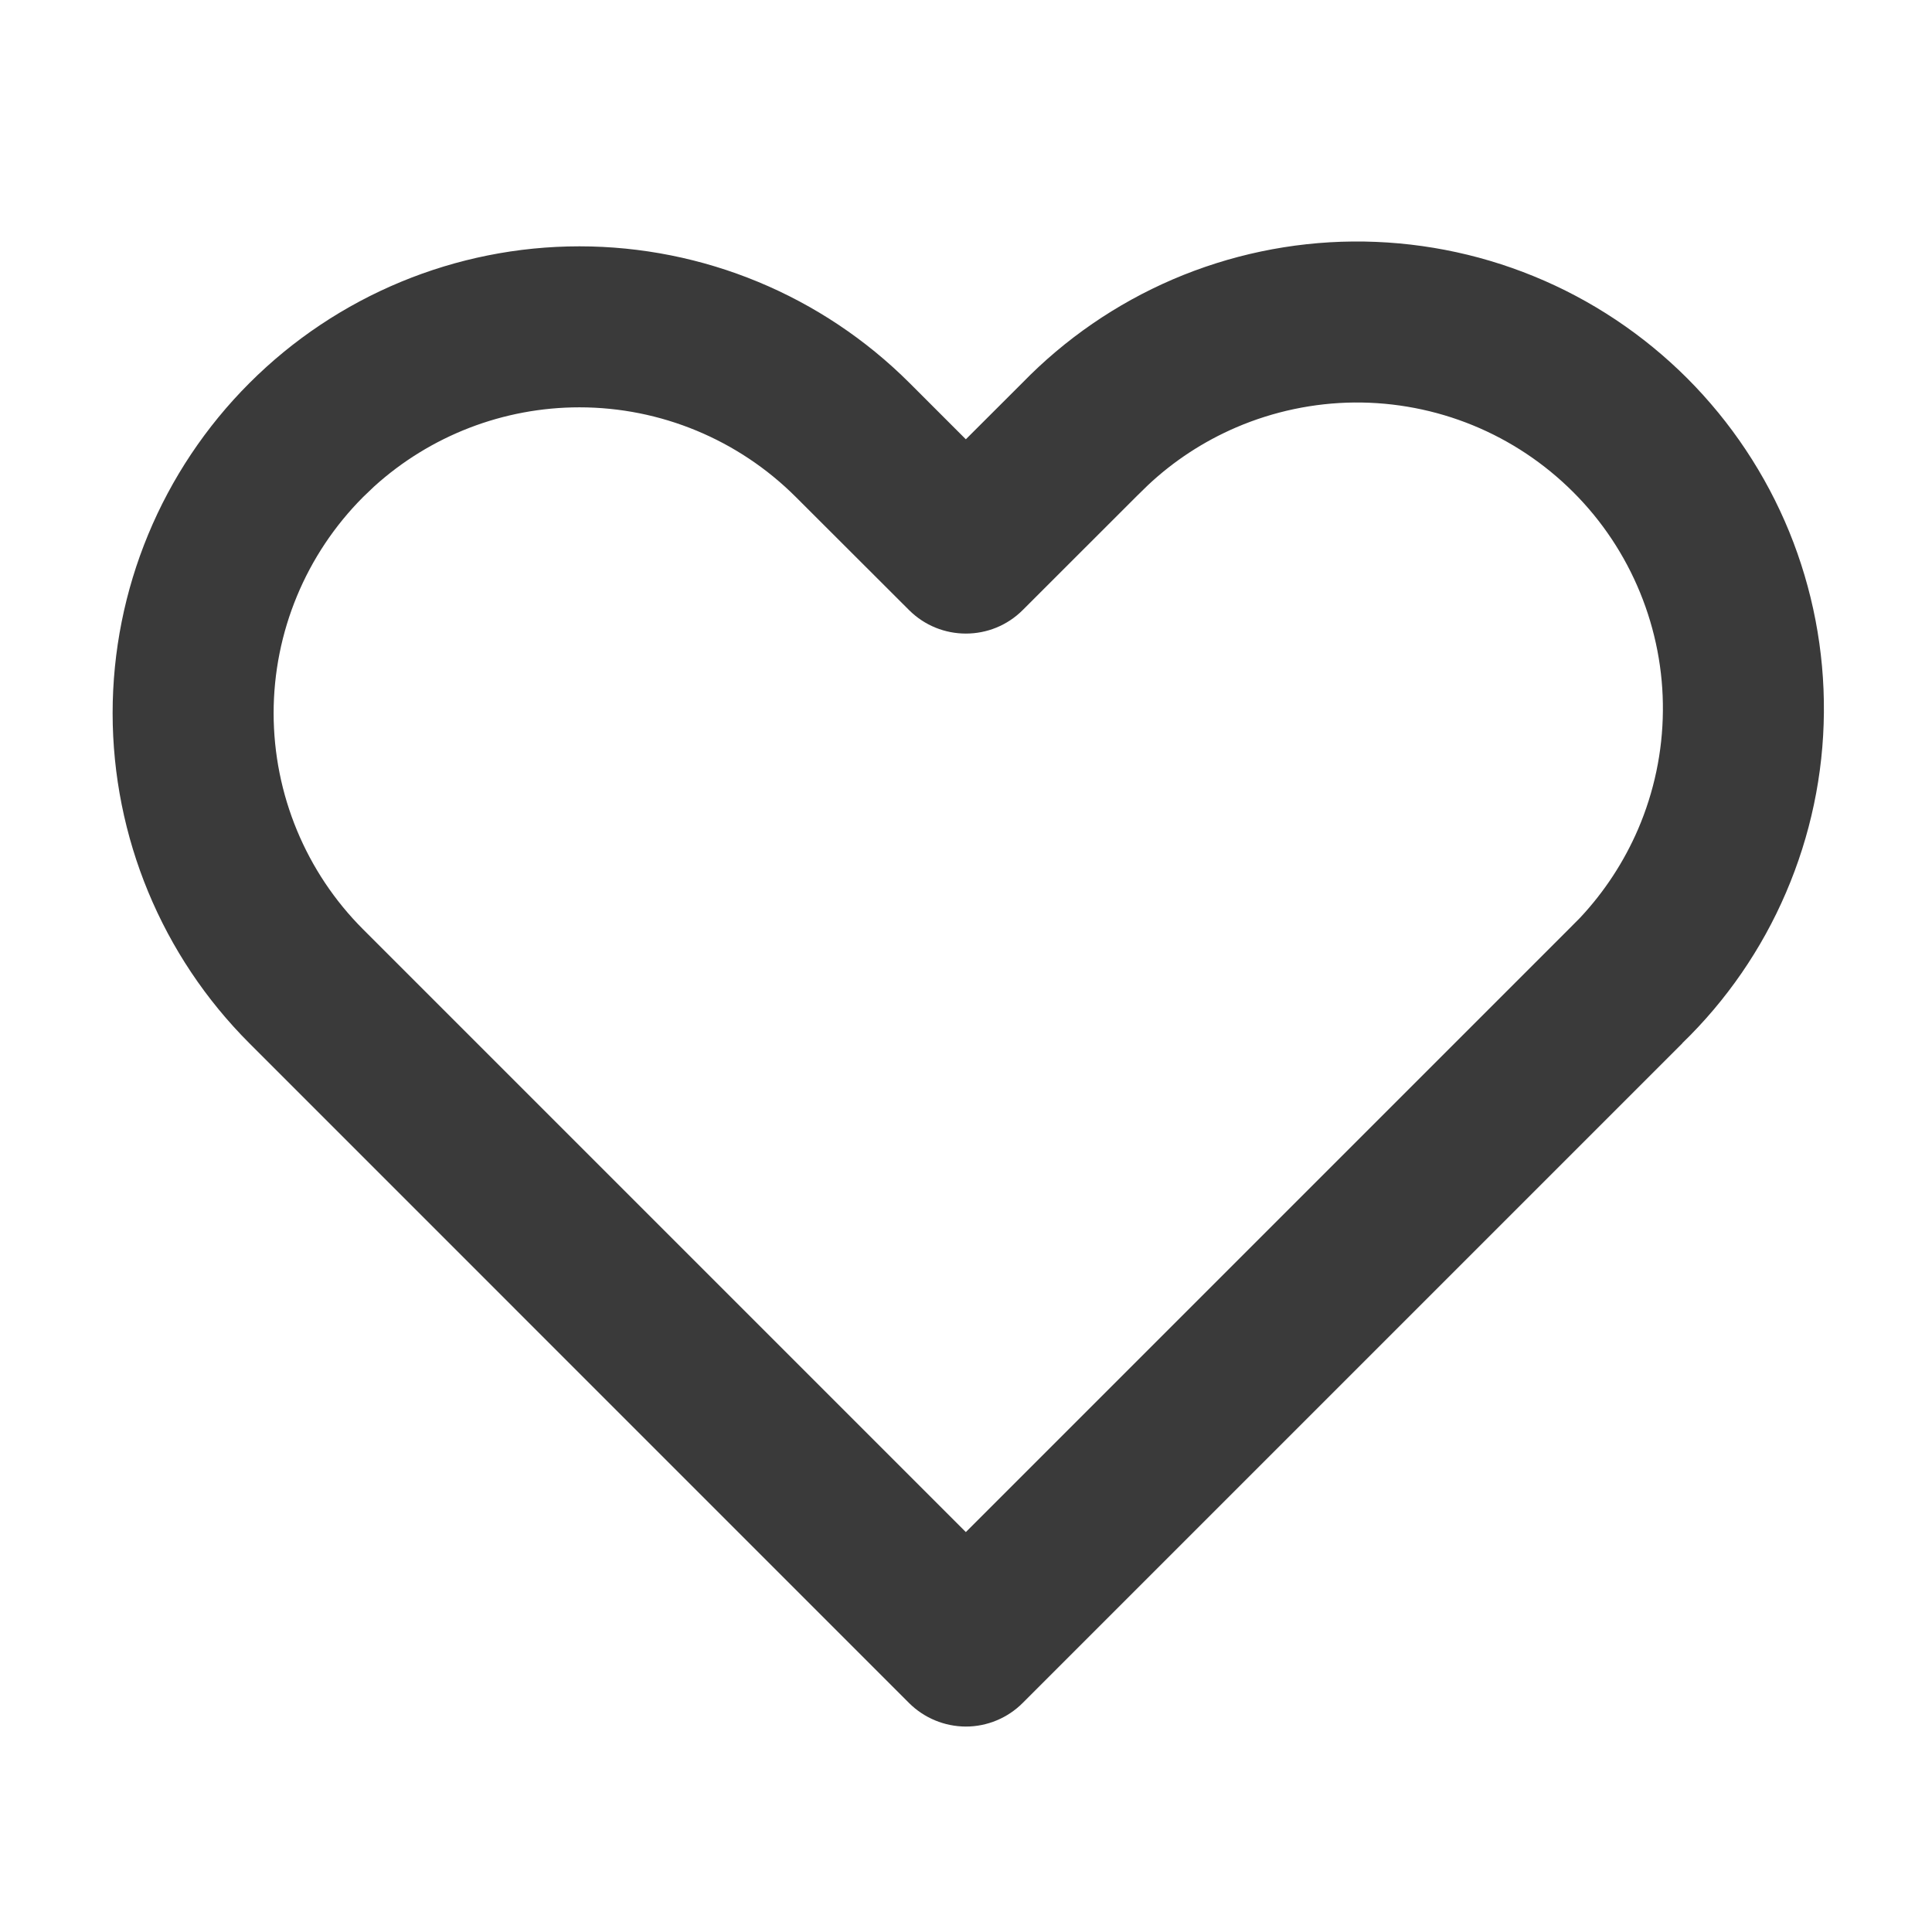
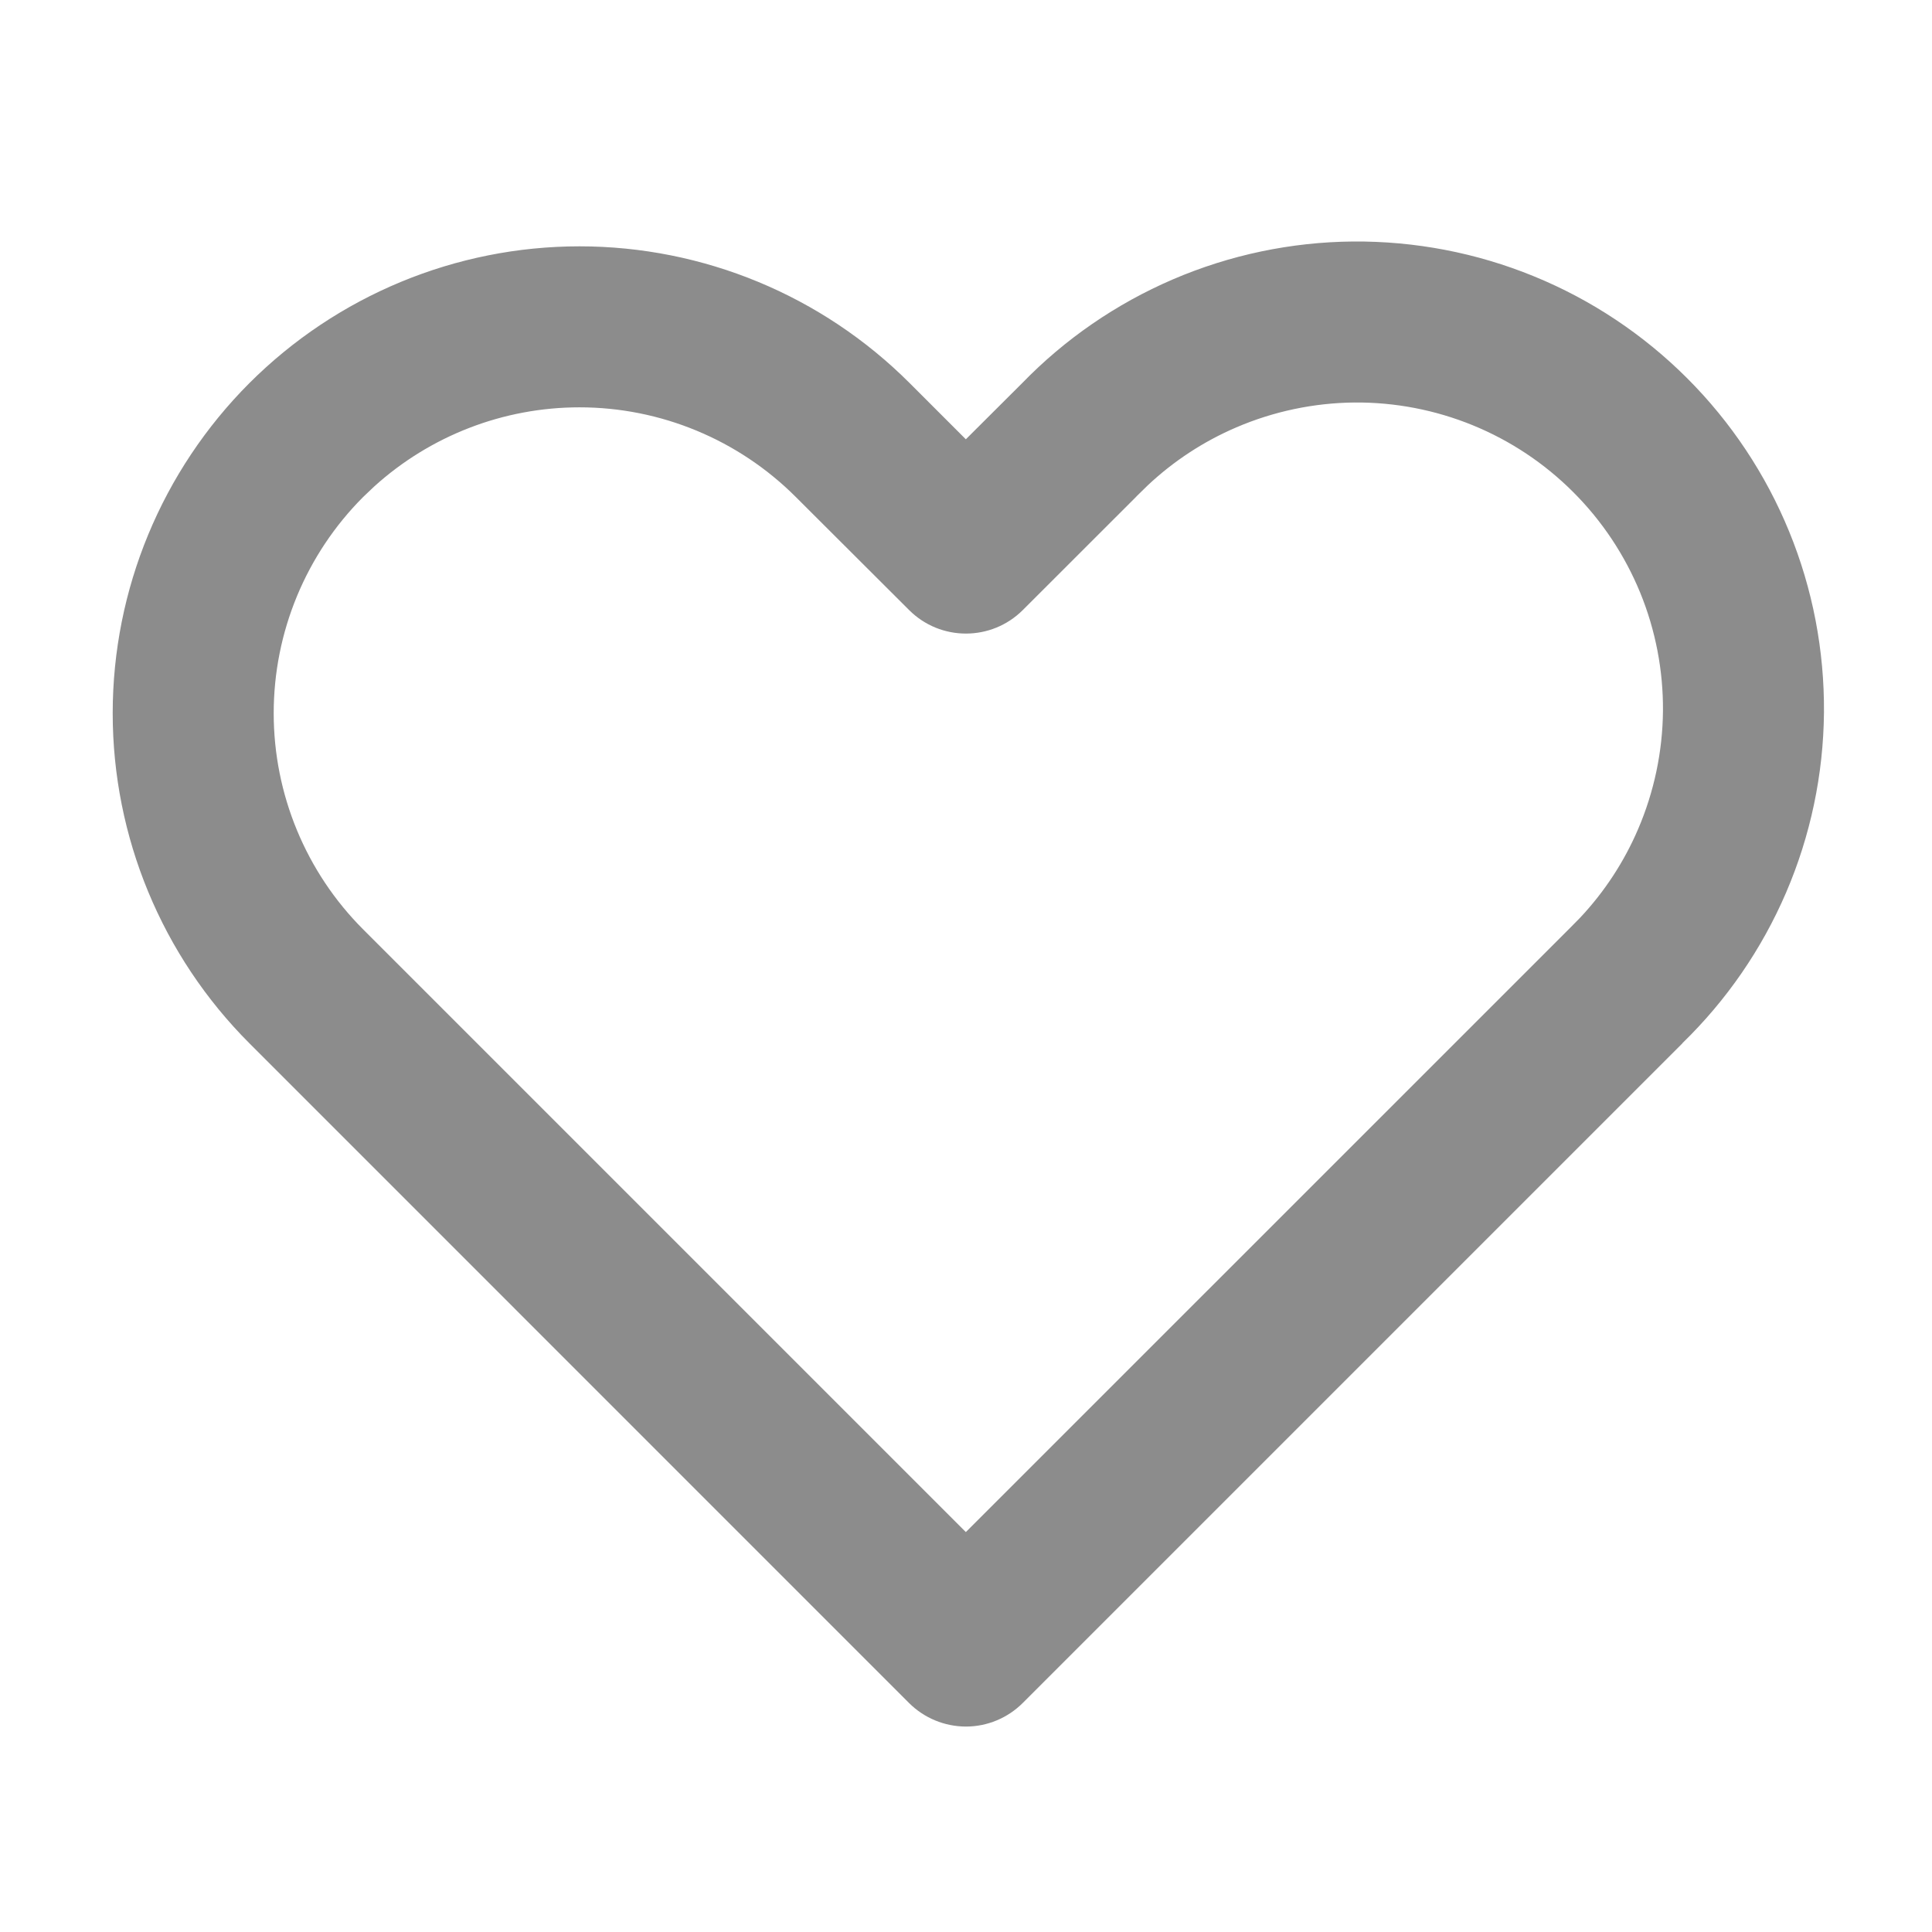
- <svg xmlns="http://www.w3.org/2000/svg" preserveAspectRatio="none" overflow="visible" style="display: block;" width="24" height="24" viewBox="0 0 24 24" fill="none">
-   <g id="svgexport-27 1">
-     <path id="Vector" d="M16.807 3C17.577 2.994 18.341 3.14 19.054 3.432C19.767 3.723 20.414 4.155 20.959 4.699C21.503 5.244 21.934 5.891 22.226 6.604C22.517 7.317 22.664 8.081 22.657 8.851C22.651 9.621 22.49 10.382 22.186 11.089C21.885 11.791 21.447 12.427 20.898 12.959L20.899 12.96L12.705 21.154C12.518 21.342 12.263 21.448 11.998 21.448C11.733 21.447 11.479 21.342 11.291 21.154L3.098 12.96C2.01 11.873 1.4 10.397 1.399 8.86C1.399 7.322 2.01 5.847 3.098 4.759C4.185 3.672 5.66 3.06 7.198 3.06C8.736 3.06 10.211 3.671 11.299 4.758L11.998 5.457L12.698 4.758C13.231 4.21 13.866 3.773 14.568 3.471C15.276 3.167 16.037 3.007 16.807 3ZM3.399 8.86C3.4 9.867 3.799 10.834 4.512 11.546L11.998 19.032L19.497 11.533L19.63 11.399C19.931 11.077 20.174 10.706 20.349 10.3C20.548 9.836 20.653 9.338 20.657 8.833C20.662 8.329 20.565 7.829 20.374 7.362C20.183 6.895 19.901 6.47 19.544 6.114C19.187 5.757 18.763 5.474 18.296 5.283C17.829 5.092 17.329 4.996 16.824 5C16.32 5.005 15.821 5.11 15.357 5.309C14.952 5.483 14.58 5.726 14.259 6.028L14.124 6.16C14.12 6.165 14.116 6.169 14.111 6.173L12.705 7.578C12.315 7.968 11.682 7.968 11.292 7.578L9.885 6.173C9.172 5.461 8.206 5.06 7.198 5.06C6.254 5.06 5.345 5.412 4.648 6.043L4.512 6.173C3.8 6.886 3.399 7.852 3.399 8.86Z" fill="#3A3A3A" />
-   </g>
+ <svg xmlns="http://www.w3.org/2000/svg" data-type="monochrome" viewBox="0 0 24 24" width="24" height="24" fill="none">
+   <path d="M16.807 3C17.577 2.994 18.341 3.14 19.054 3.432C19.767 3.723 20.415 4.155 20.959 4.699C21.504 5.244 21.934 5.891 22.226 6.604C22.518 7.317 22.664 8.081 22.658 8.851C22.651 9.621 22.491 10.382 22.187 11.089C21.885 11.791 21.447 12.427 20.899 12.959L20.9 12.96L12.706 21.154C12.518 21.342 12.264 21.448 11.998 21.448C11.733 21.447 11.479 21.342 11.291 21.154L3.098 12.96C2.011 11.873 1.4 10.397 1.4 8.86C1.4 7.322 2.011 5.847 3.098 4.759C4.186 3.672 5.661 3.06 7.199 3.06C8.737 3.06 10.212 3.671 11.299 4.758L11.998 5.457L12.699 4.758C13.231 4.21 13.867 3.773 14.569 3.471C15.276 3.167 16.037 3.007 16.807 3ZM3.4 8.86C3.4 9.867 3.8 10.834 4.512 11.546L11.998 19.032L19.498 11.533L19.63 11.399C19.932 11.077 20.175 10.706 20.349 10.3C20.548 9.836 20.653 9.338 20.658 8.833C20.662 8.329 20.566 7.829 20.375 7.362C20.183 6.895 19.901 6.47 19.544 6.114C19.188 5.757 18.763 5.474 18.296 5.283C17.829 5.092 17.329 4.996 16.825 5C16.32 5.005 15.822 5.11 15.358 5.309C14.952 5.483 14.581 5.726 14.259 6.028L14.124 6.16C14.12 6.165 14.116 6.169 14.112 6.173L12.706 7.578C12.315 7.968 11.683 7.968 11.293 7.578L9.885 6.173C9.173 5.461 8.206 5.06 7.199 5.06C6.254 5.06 5.346 5.412 4.649 6.043L4.512 6.173C3.8 6.886 3.4 7.852 3.4 8.86Z" fill="#8C8C8C" />
</svg>
